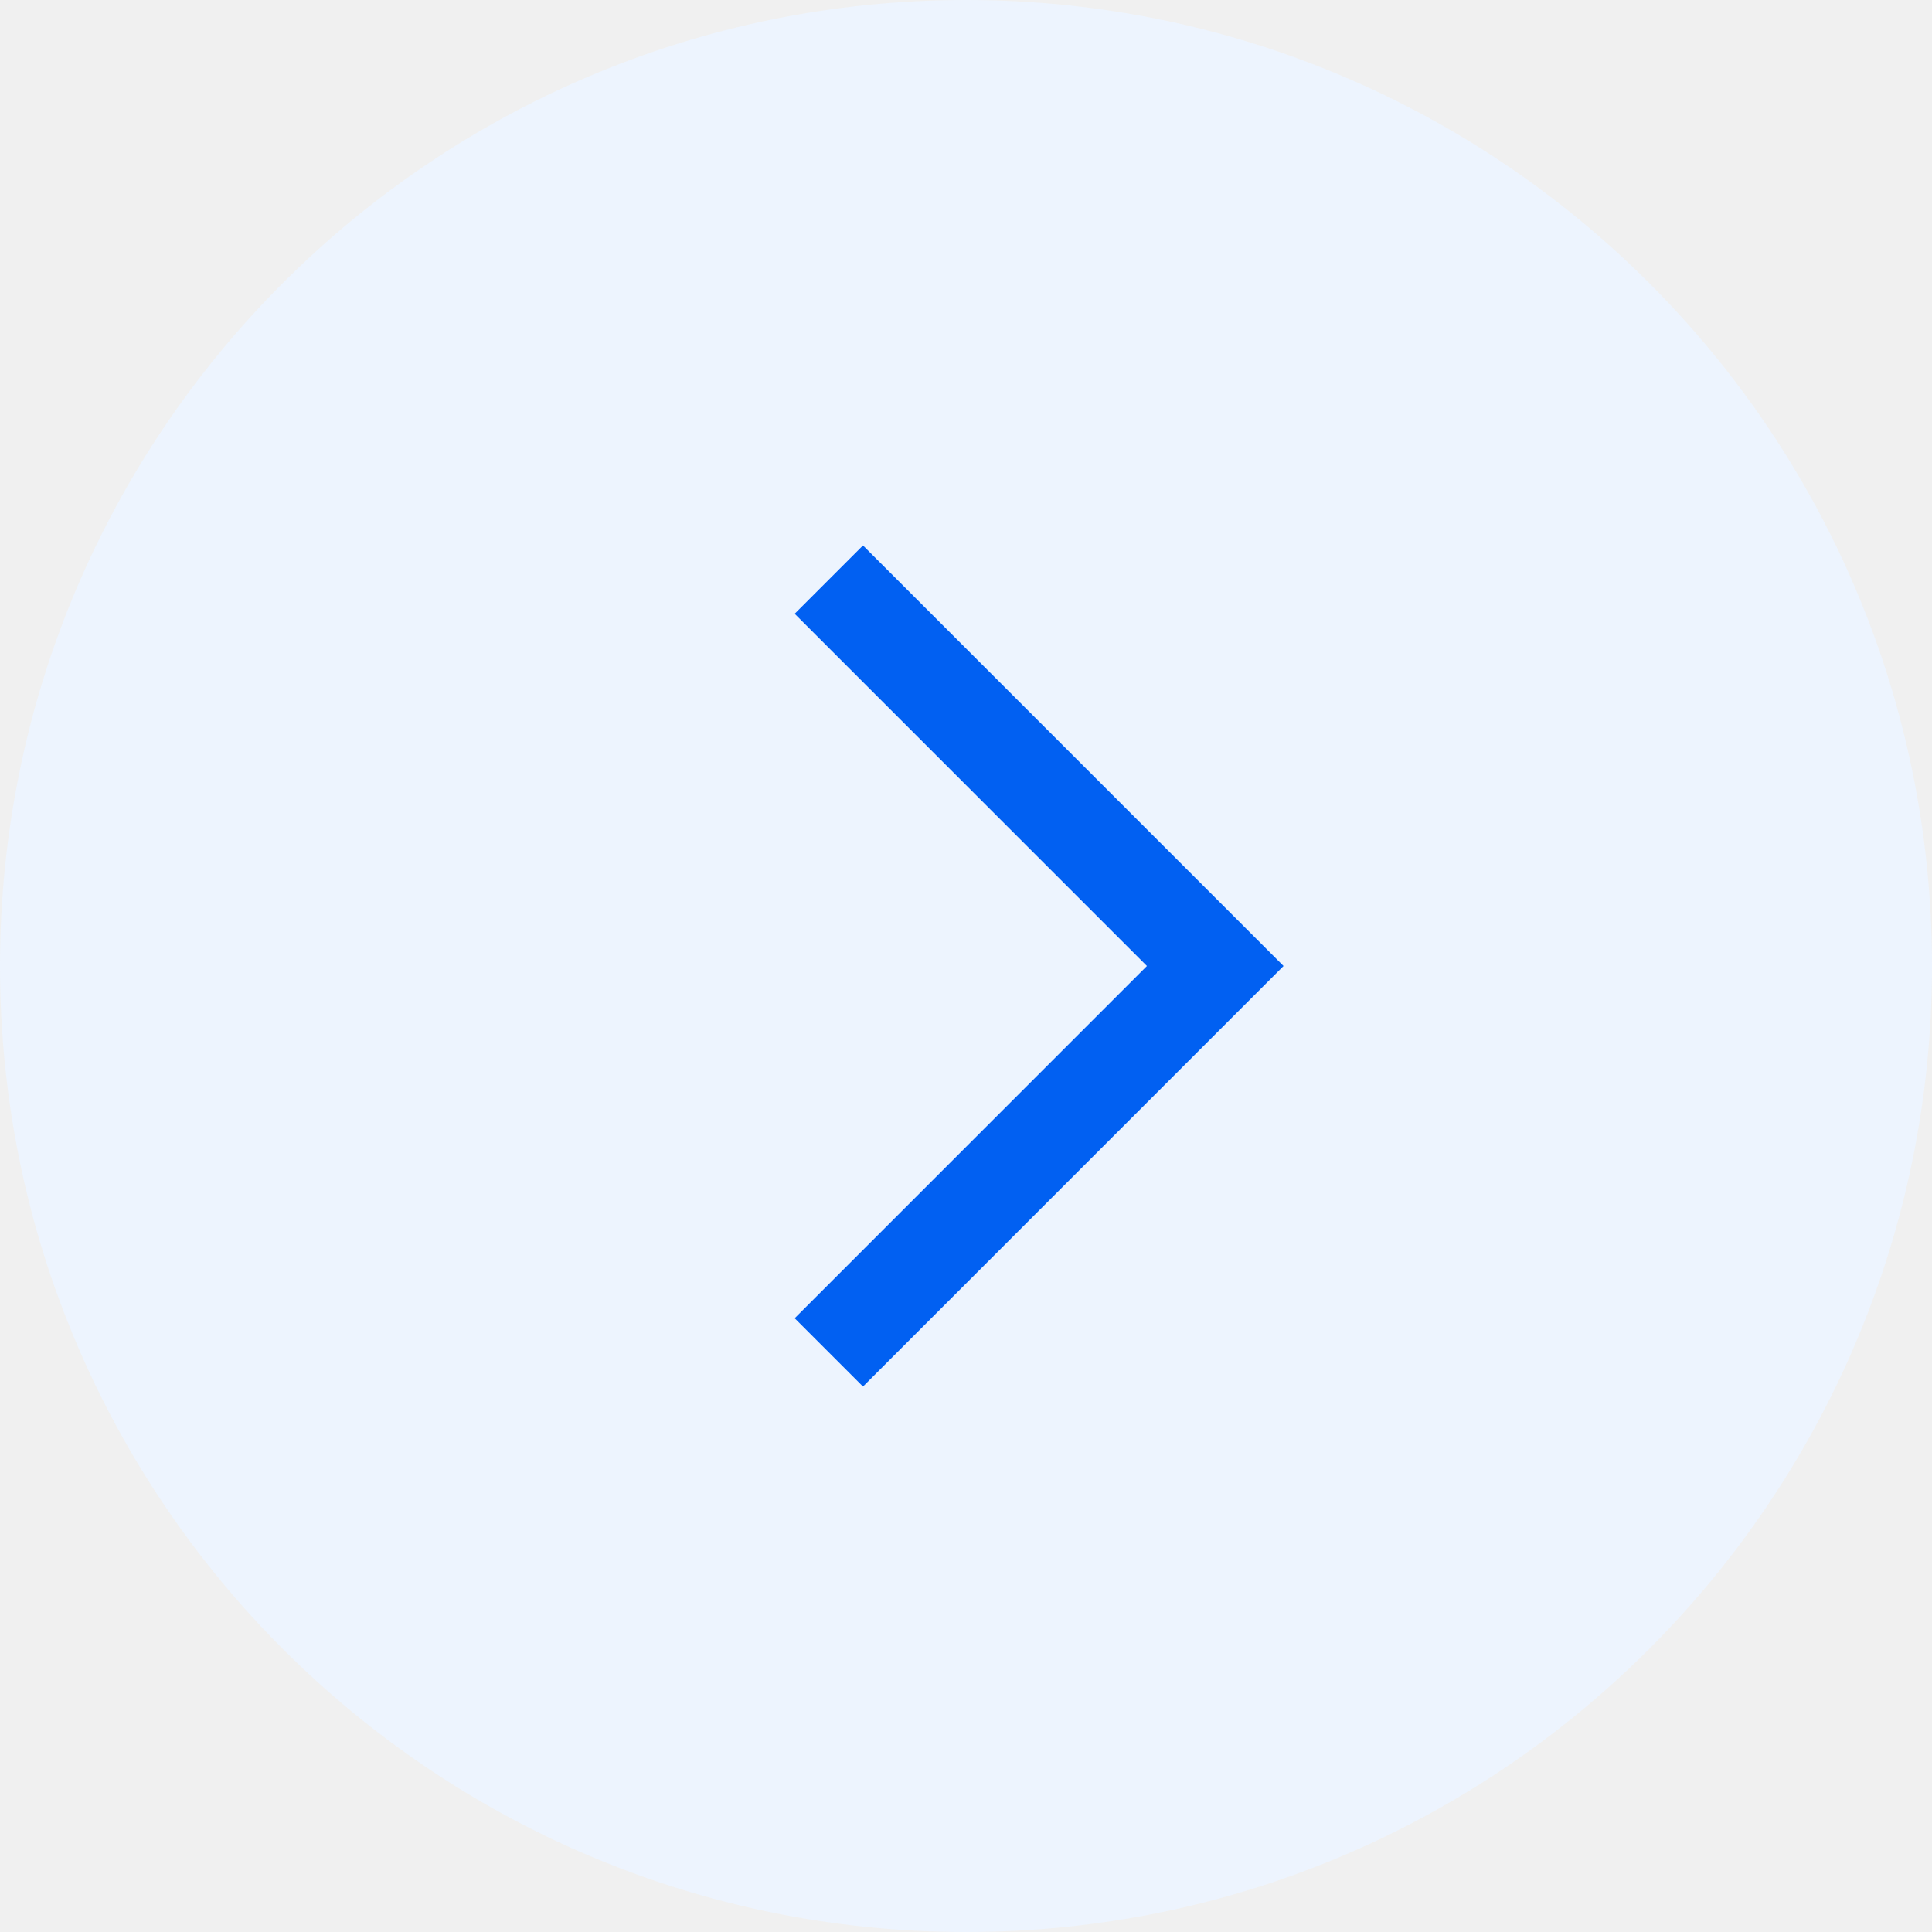
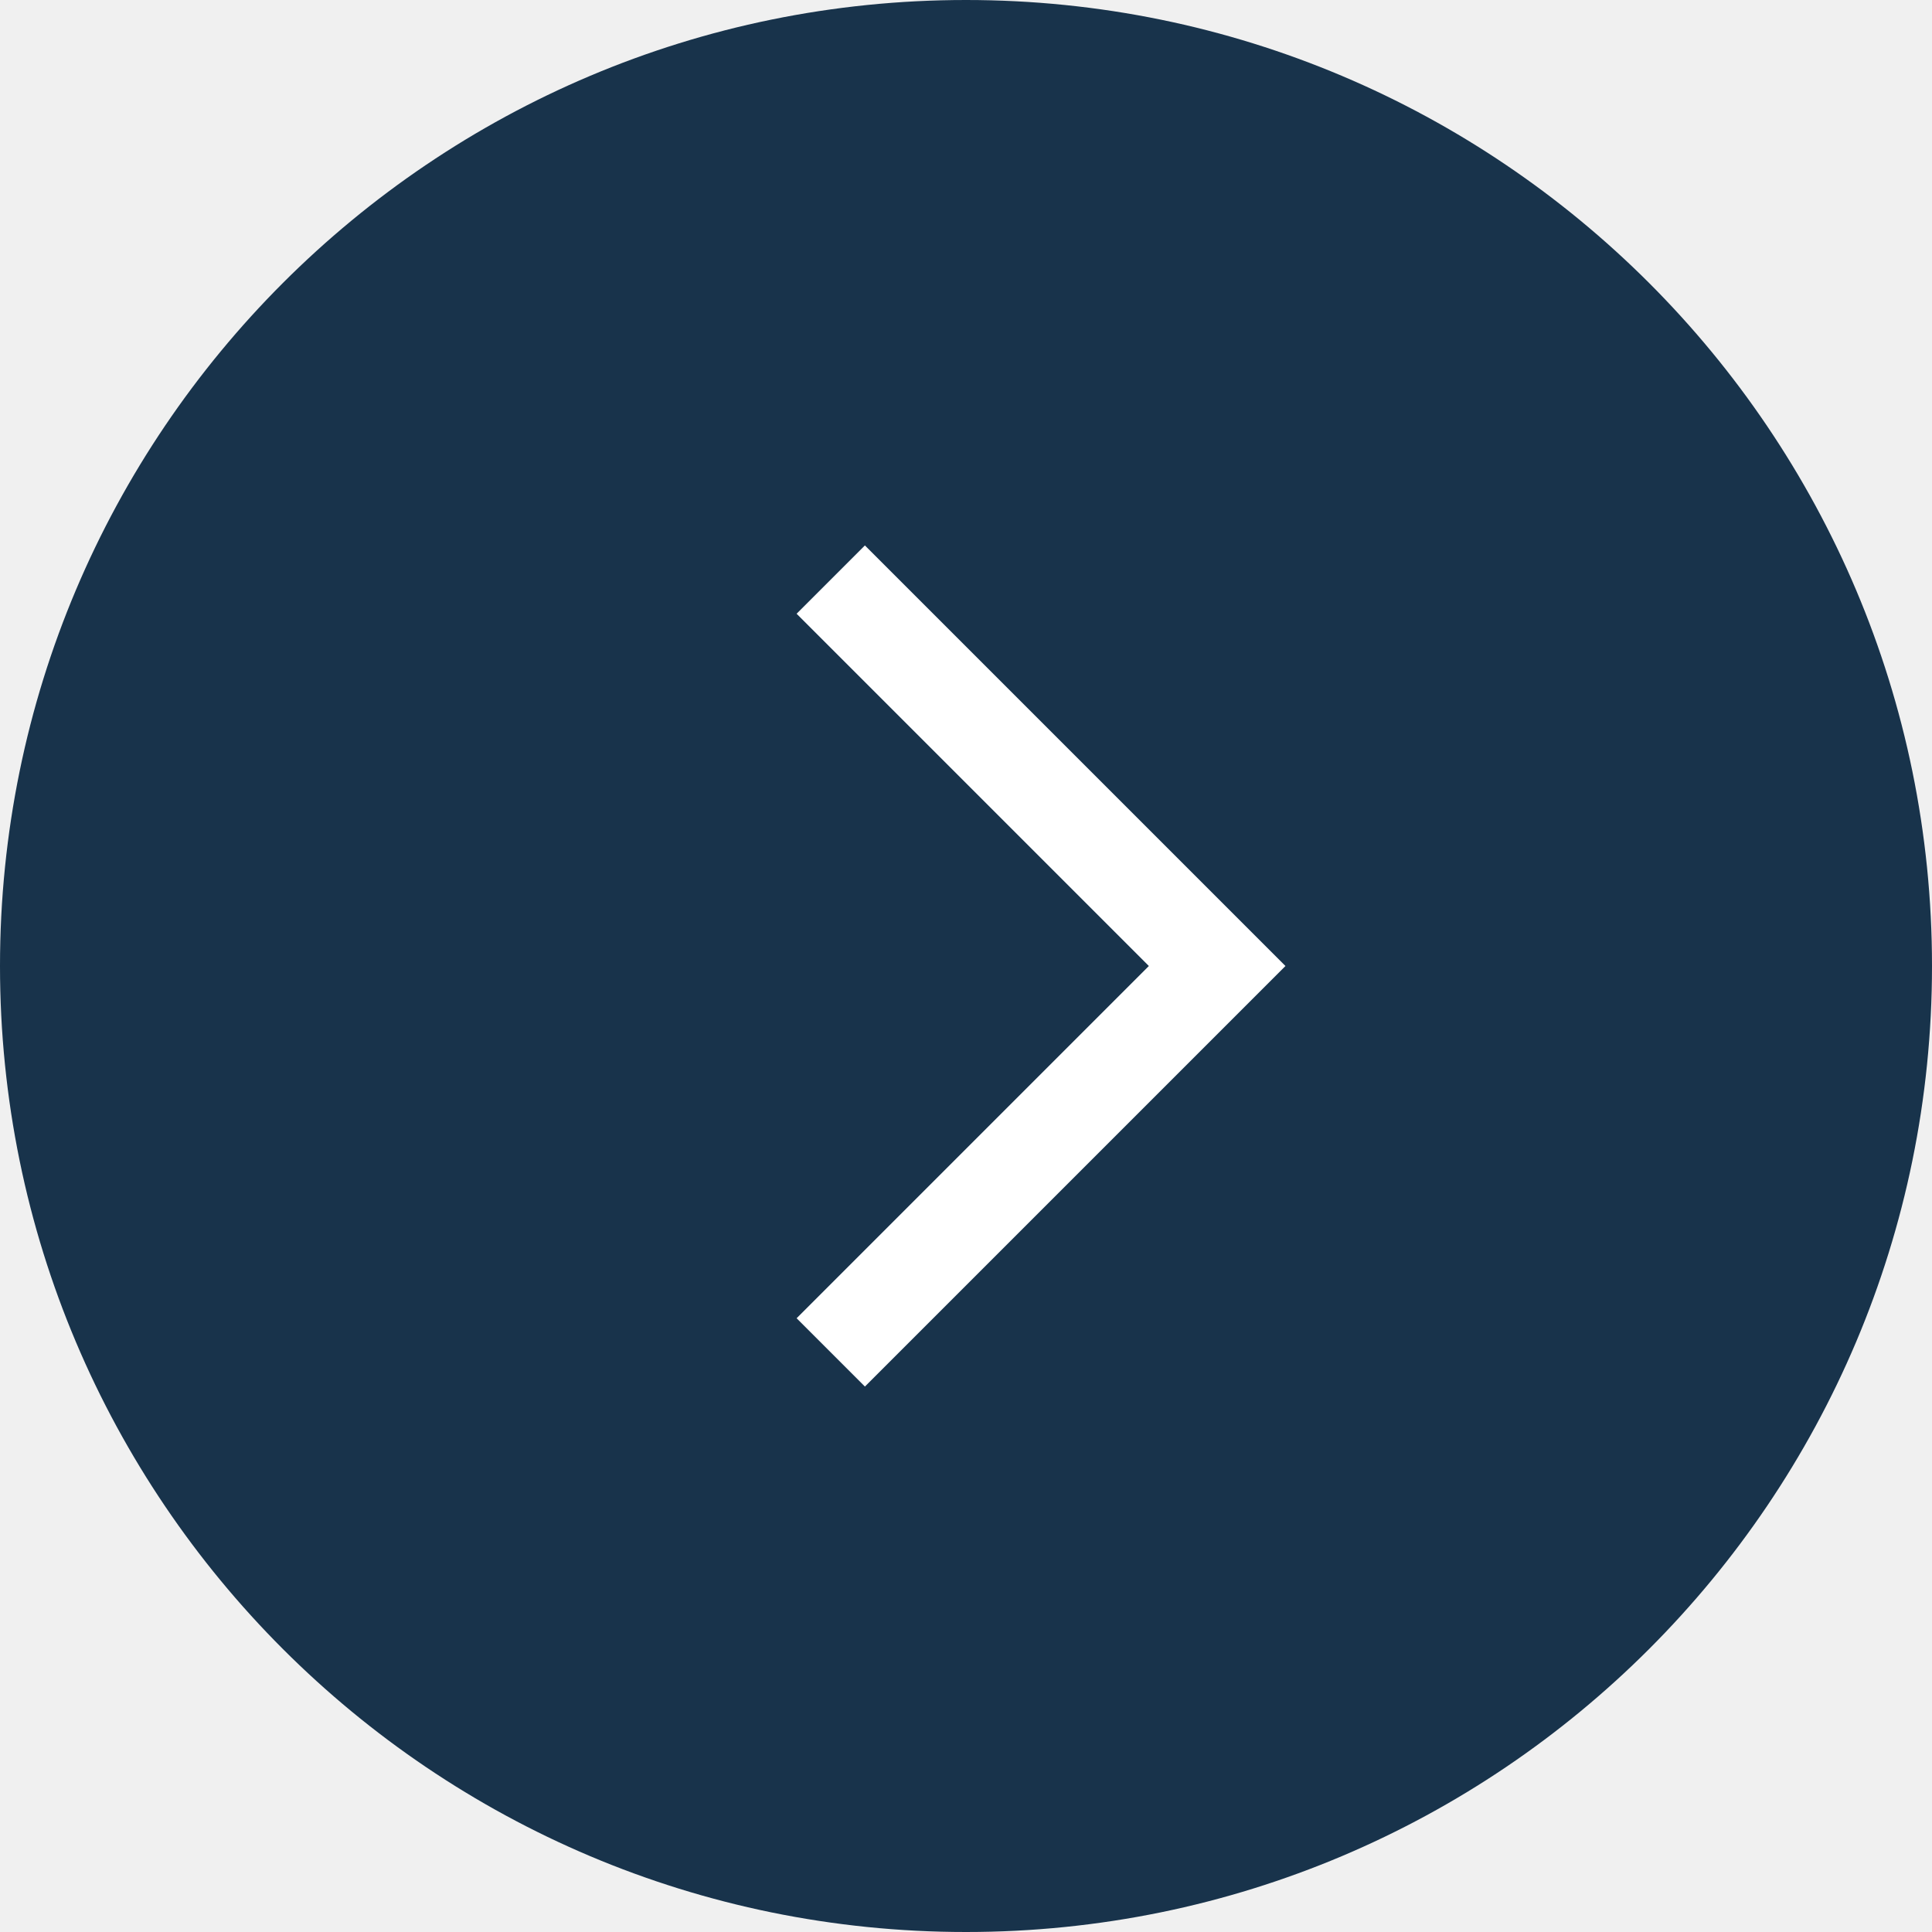
- <svg xmlns="http://www.w3.org/2000/svg" id="Layer_2" viewBox="0 0 40 40">
+ <svg xmlns="http://www.w3.org/2000/svg" id="Layer_2" version="1.1" viewBox="0 0 40 40">
  <defs>
-     <style>.cls-1{fill:none;stroke:#0160f2;stroke-miterlimit:10;stroke-width:2px;}.cls-2{fill:#edf4fe;stroke-width:0px;}</style>
+     <style>
+       .st0 {
+         fill: none;
+         stroke: #fff;
+         stroke-miterlimit: 10;
+         stroke-width: 2px;
+       }
+ 
+       .st1 {
+         fill: #18334b;
+       }
+     </style>
  </defs>
  <g id="Layer_1-2">
-     <circle class="cls-2" cx="20" cy="20" r="20" />
-     <path class="cls-1" d="M17.16,28l8-8-8-8" />
+     <circle class="st1" cx="20" cy="20" r="20" />
+     <path class="st0" d="M17.2,28l8-8-8-8" />
  </g>
</svg>
